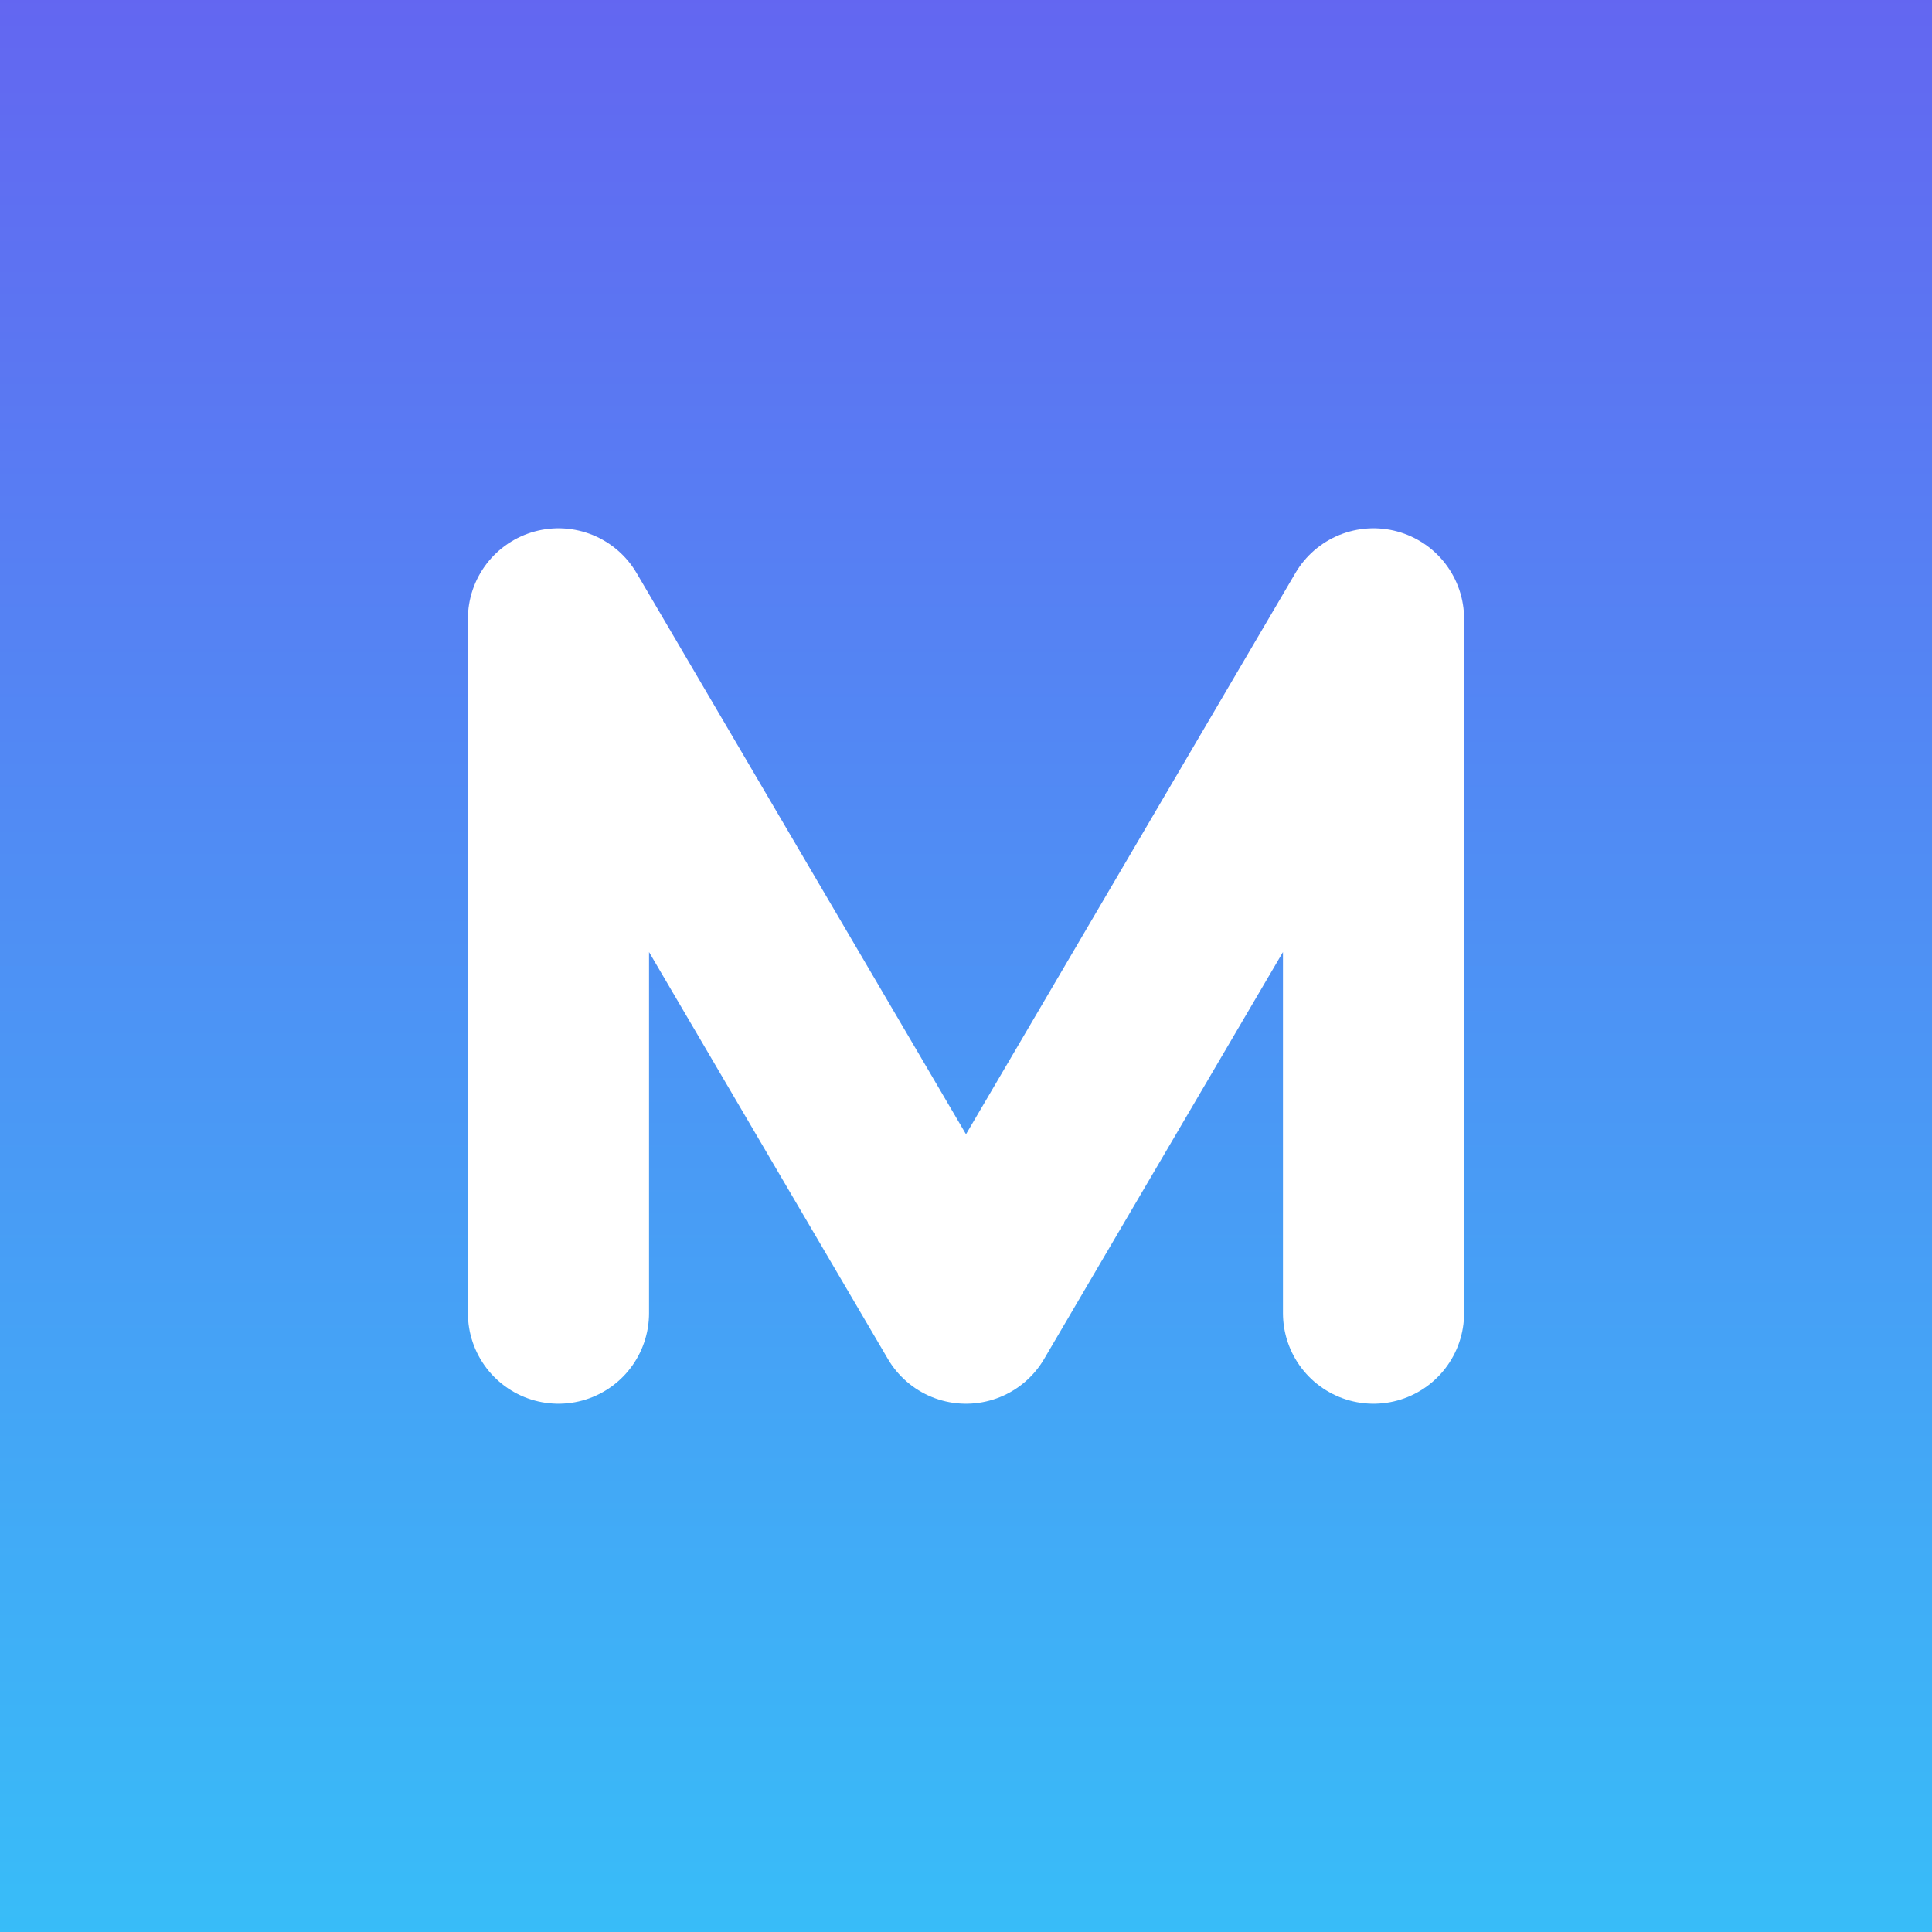
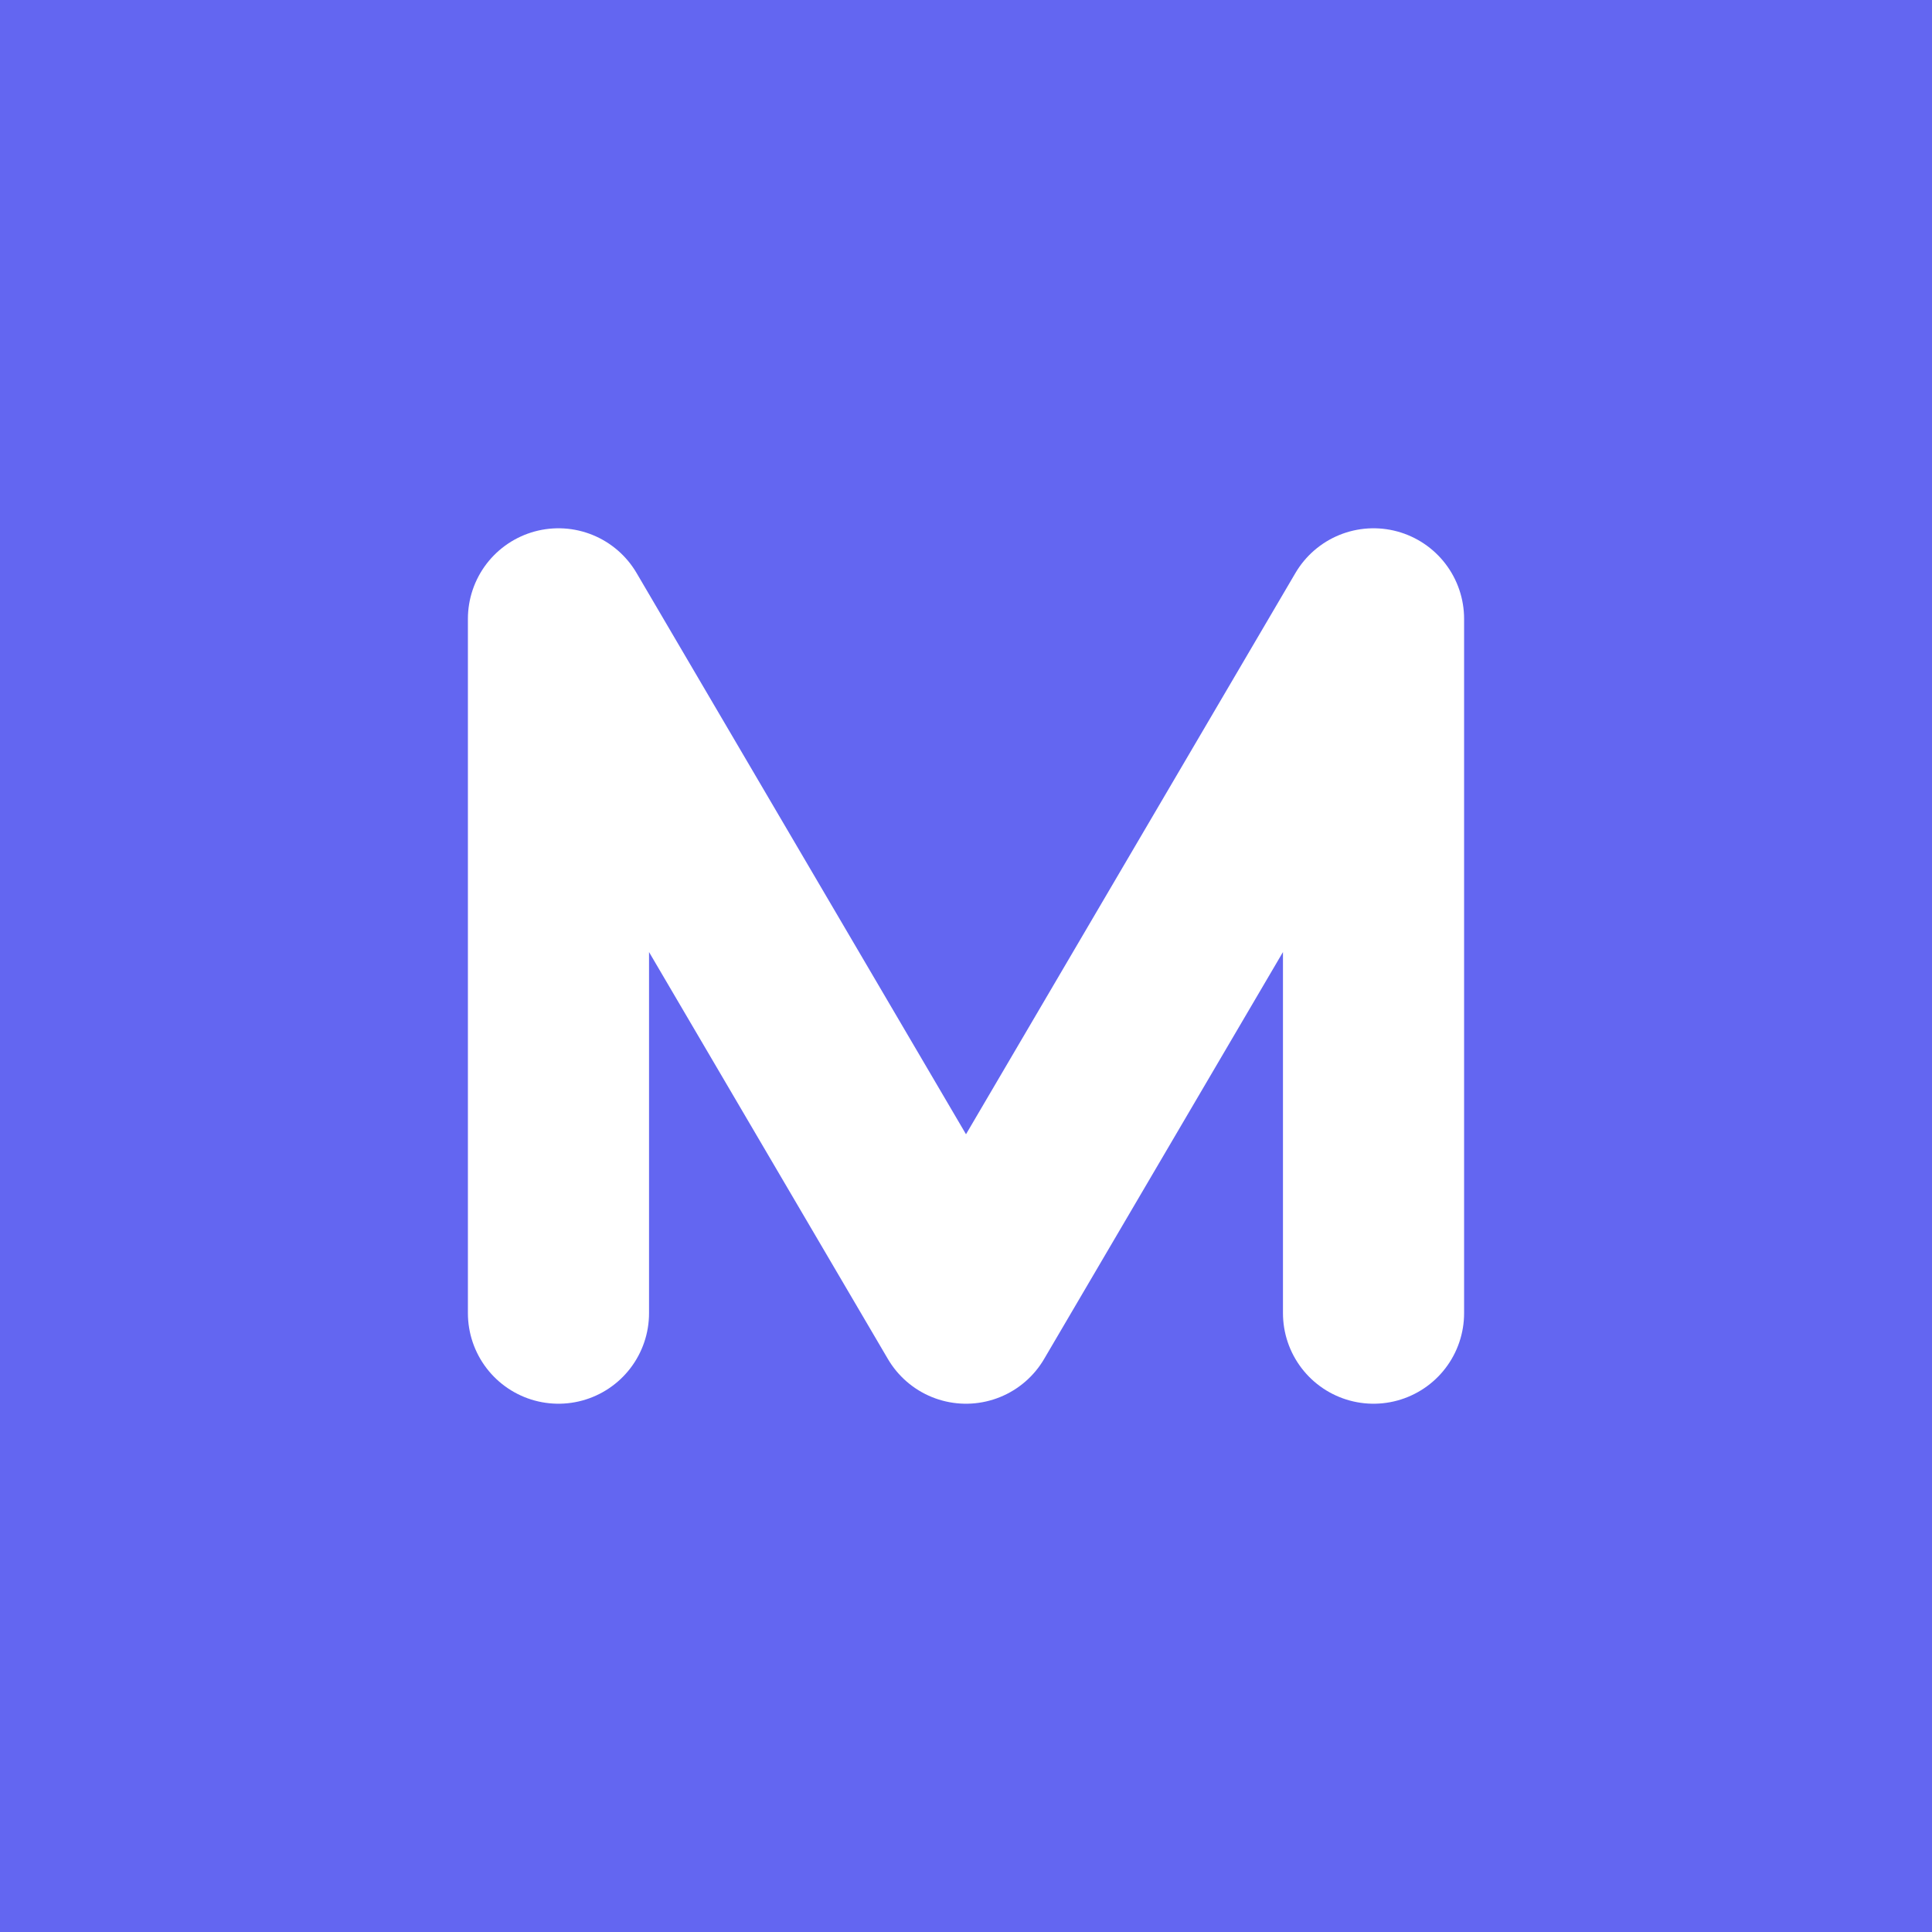
<svg xmlns="http://www.w3.org/2000/svg" version="1.2" baseProfile="tiny-ps" width="512" height="512" viewBox="0 0 512 512">
-   <defs>
-     <linearGradient id="bg" x1="0" y1="0" x2="0" y2="1">
-       <stop offset="0" stop-color="#6366F1" />
-       <stop offset="1" stop-color="#38BDF8" />
-     </linearGradient>
-   </defs>
-   <rect x="0" y="0" width="512" height="512" fill="url(#bg)" />
+   <rect x="0" y="0" width="512" height="512" fill="#6366F1" />
  <path d="M148 348 L148 164 L256 348 L364 164 L364 348" fill="none" stroke="#FFFFFF" stroke-width="48" stroke-linecap="round" stroke-linejoin="round" />
</svg>
